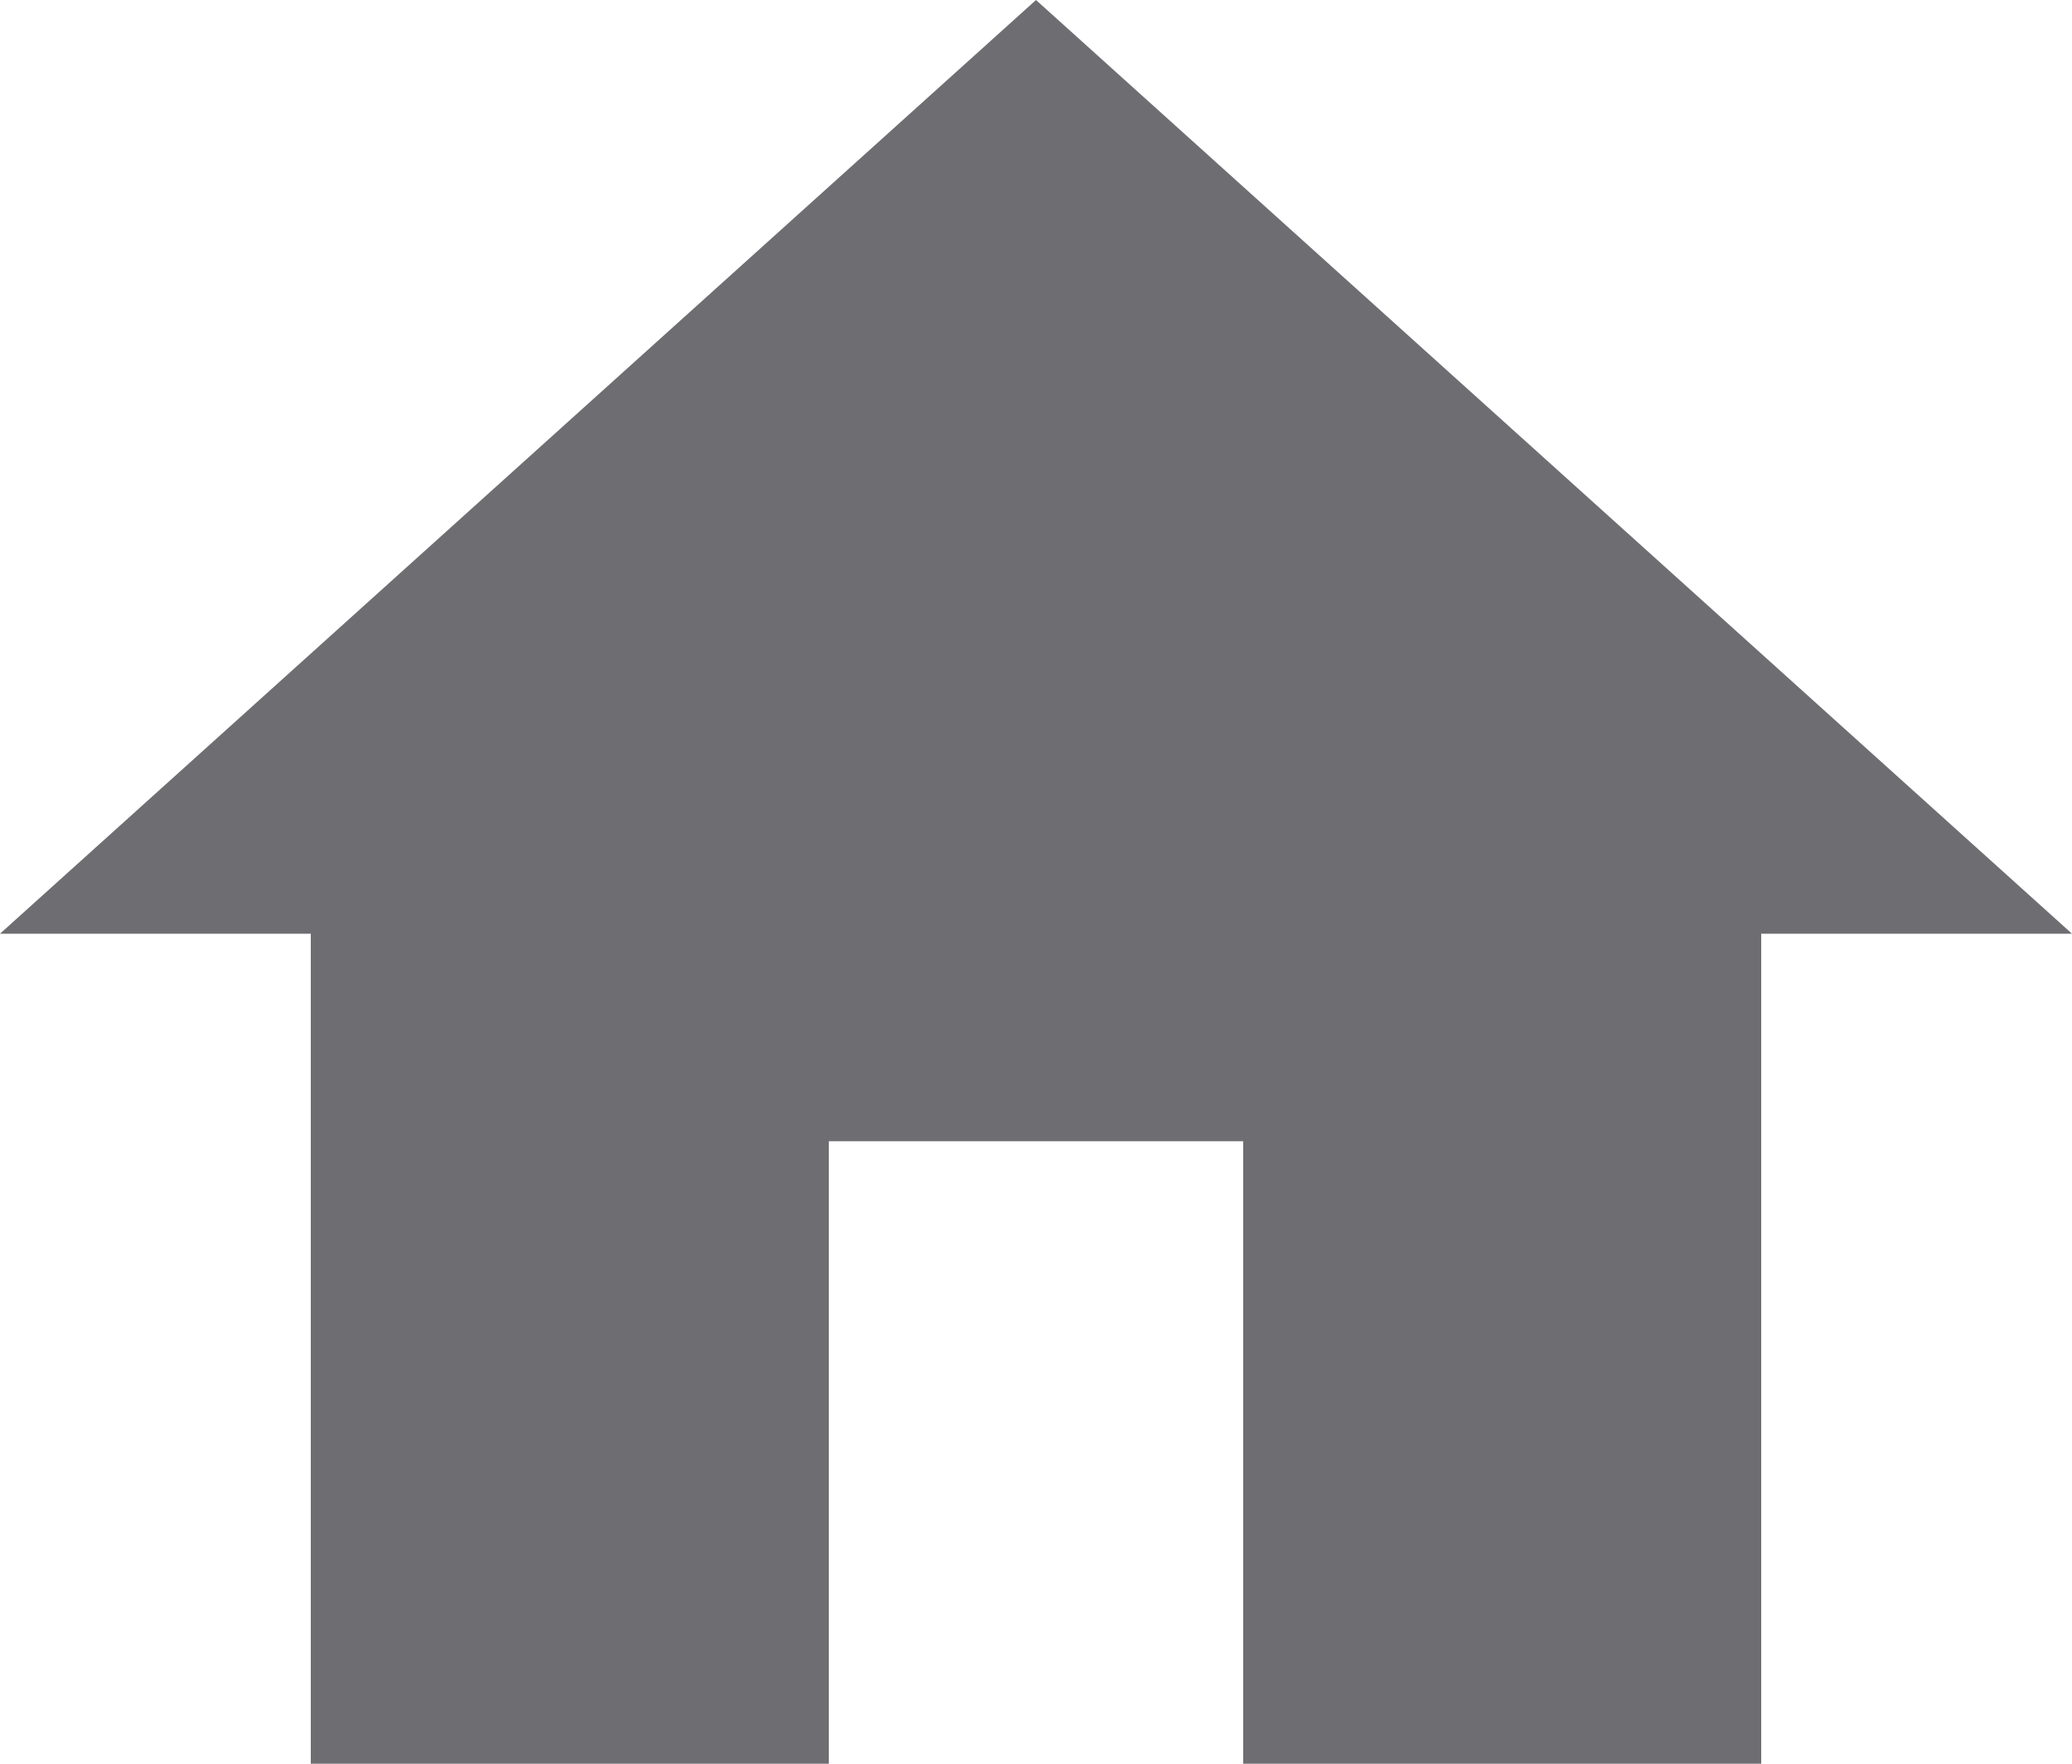
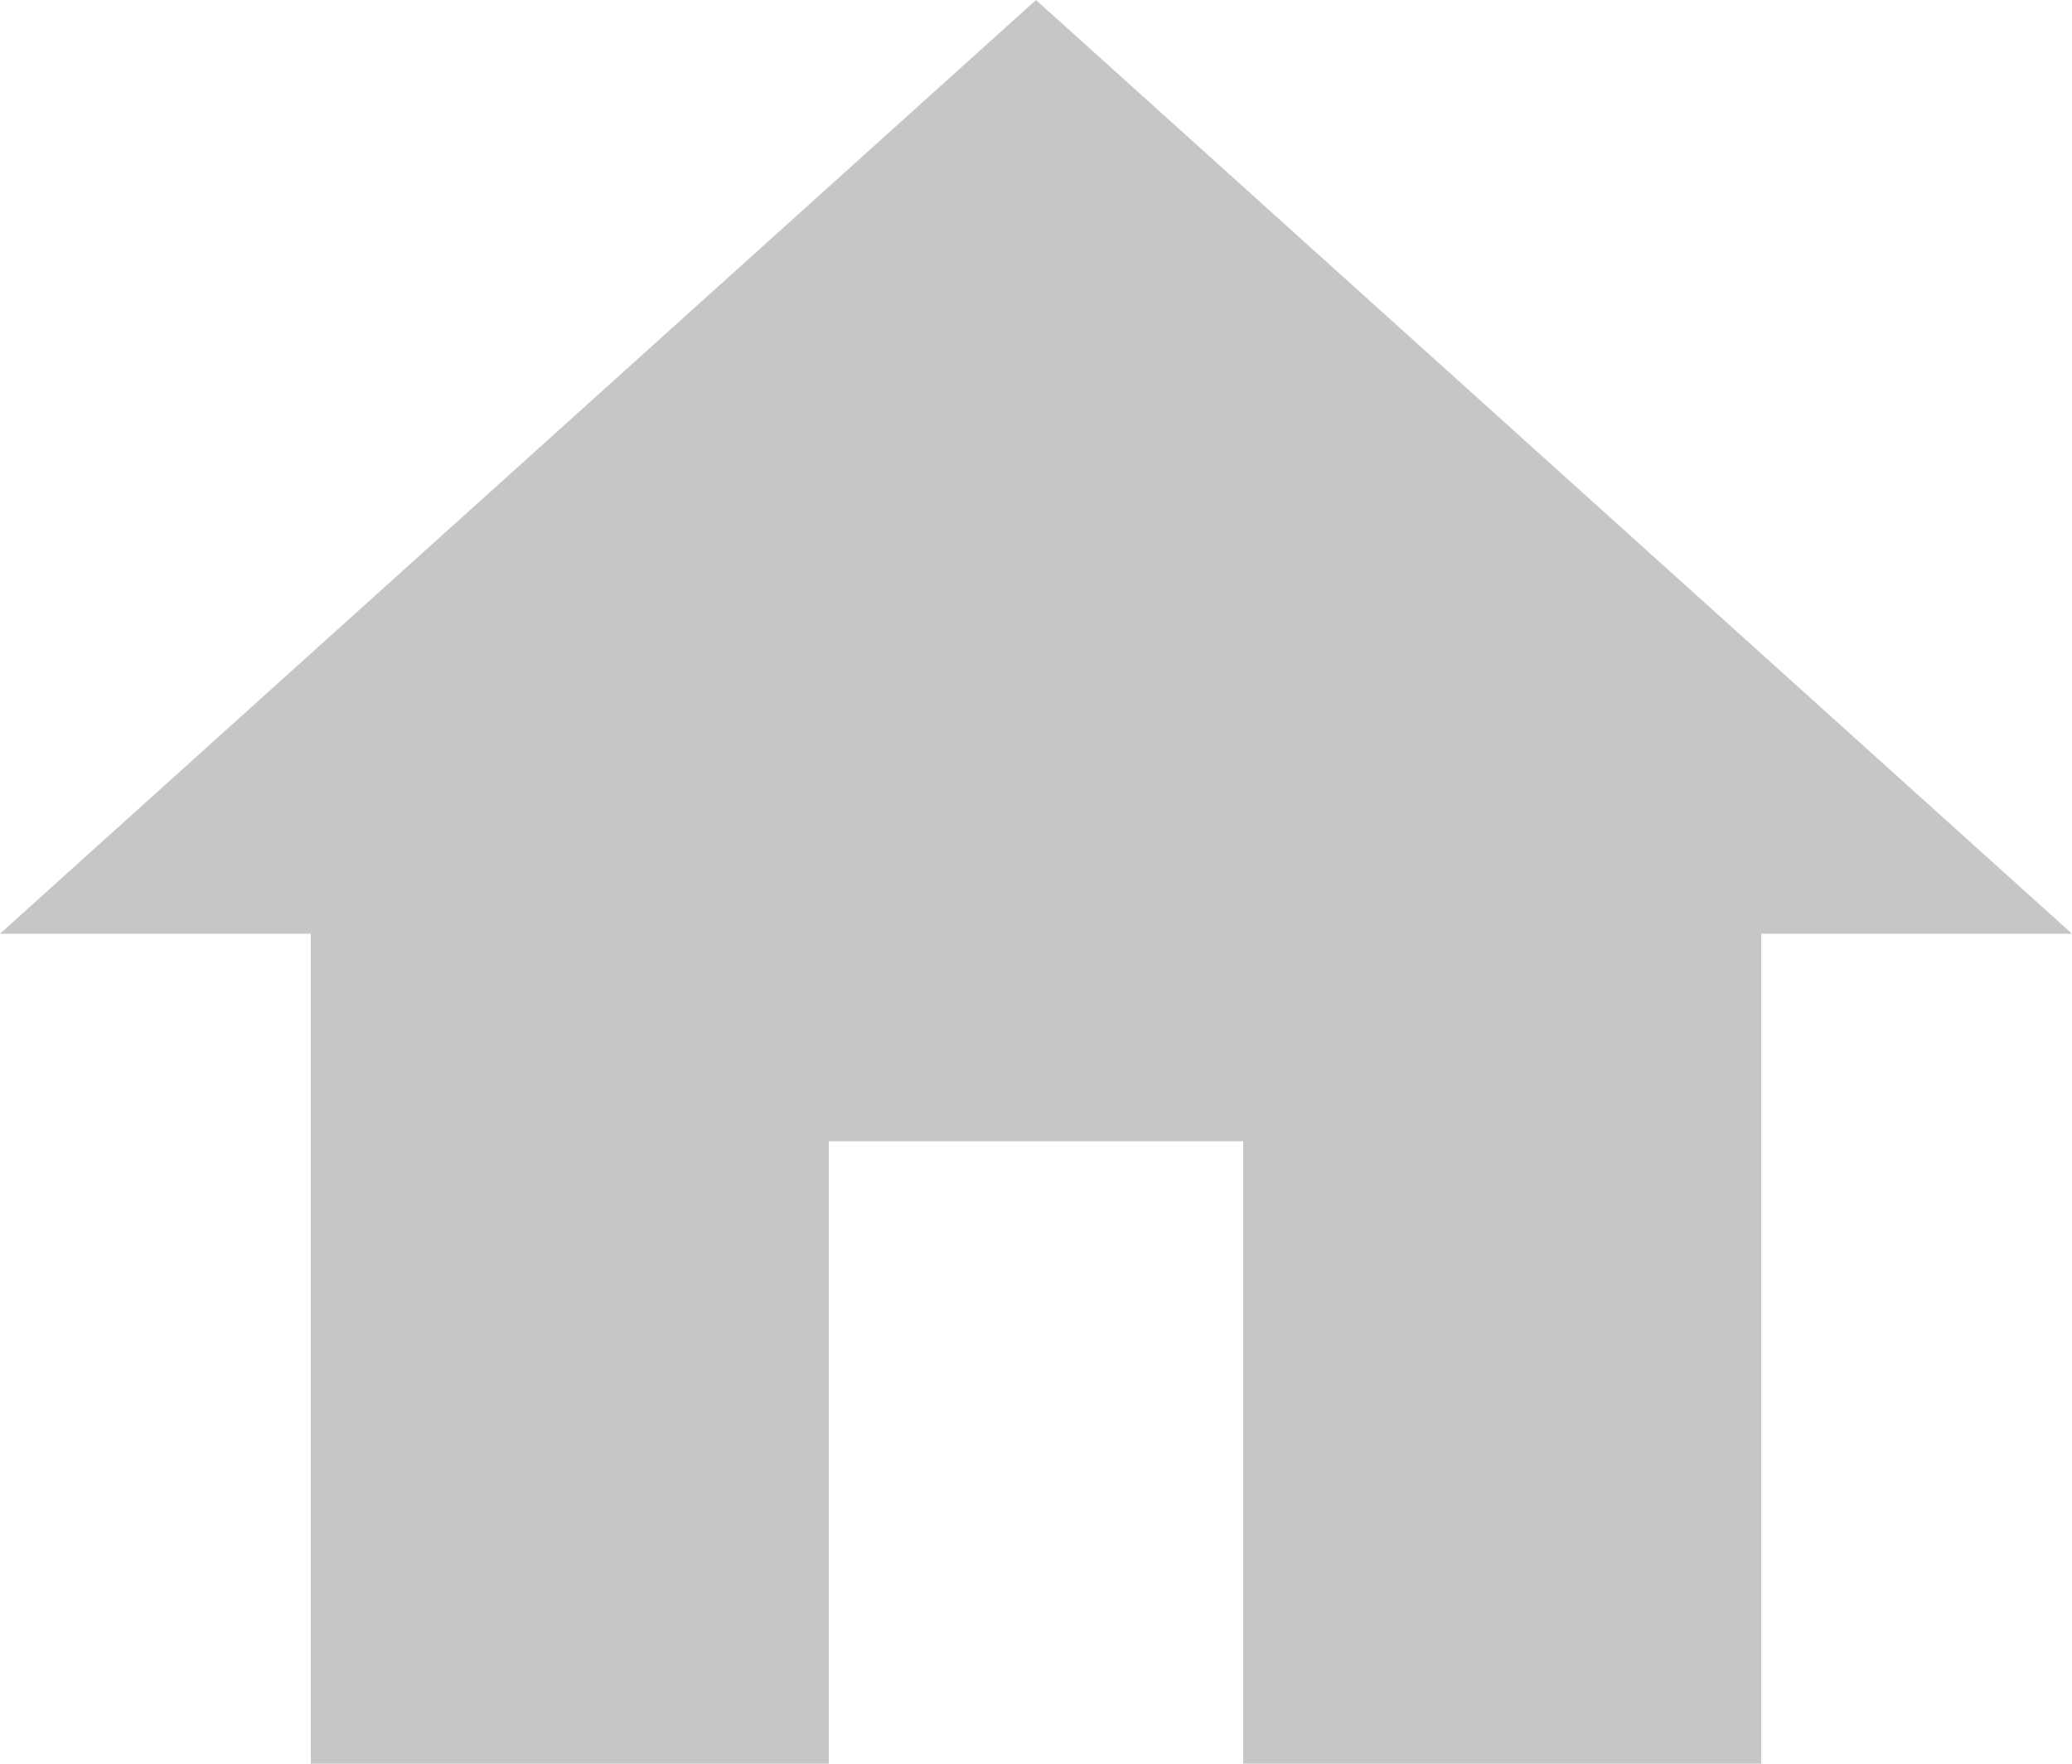
<svg xmlns="http://www.w3.org/2000/svg" viewBox="0 0 47 40" version="1.1">
  <defs />
  <g id="svgs" stroke="none" stroke-width="1" fill="none" fill-rule="evenodd">
-     <g id="SVGs" transform="translate(-315, -181)" fill="#6E6E72">
+     <g id="SVGs" transform="translate(-315, -181)" fill="#c6c6c6">
      <polygon id="home" points="333.8 221 333.8 206.882 343.2 206.882 343.2 221 354.95 221 354.95 202.176 362 202.176 338.5 181 315 202.176 322.05 202.176 322.05 221" />
    </g>
  </g>
</svg>
